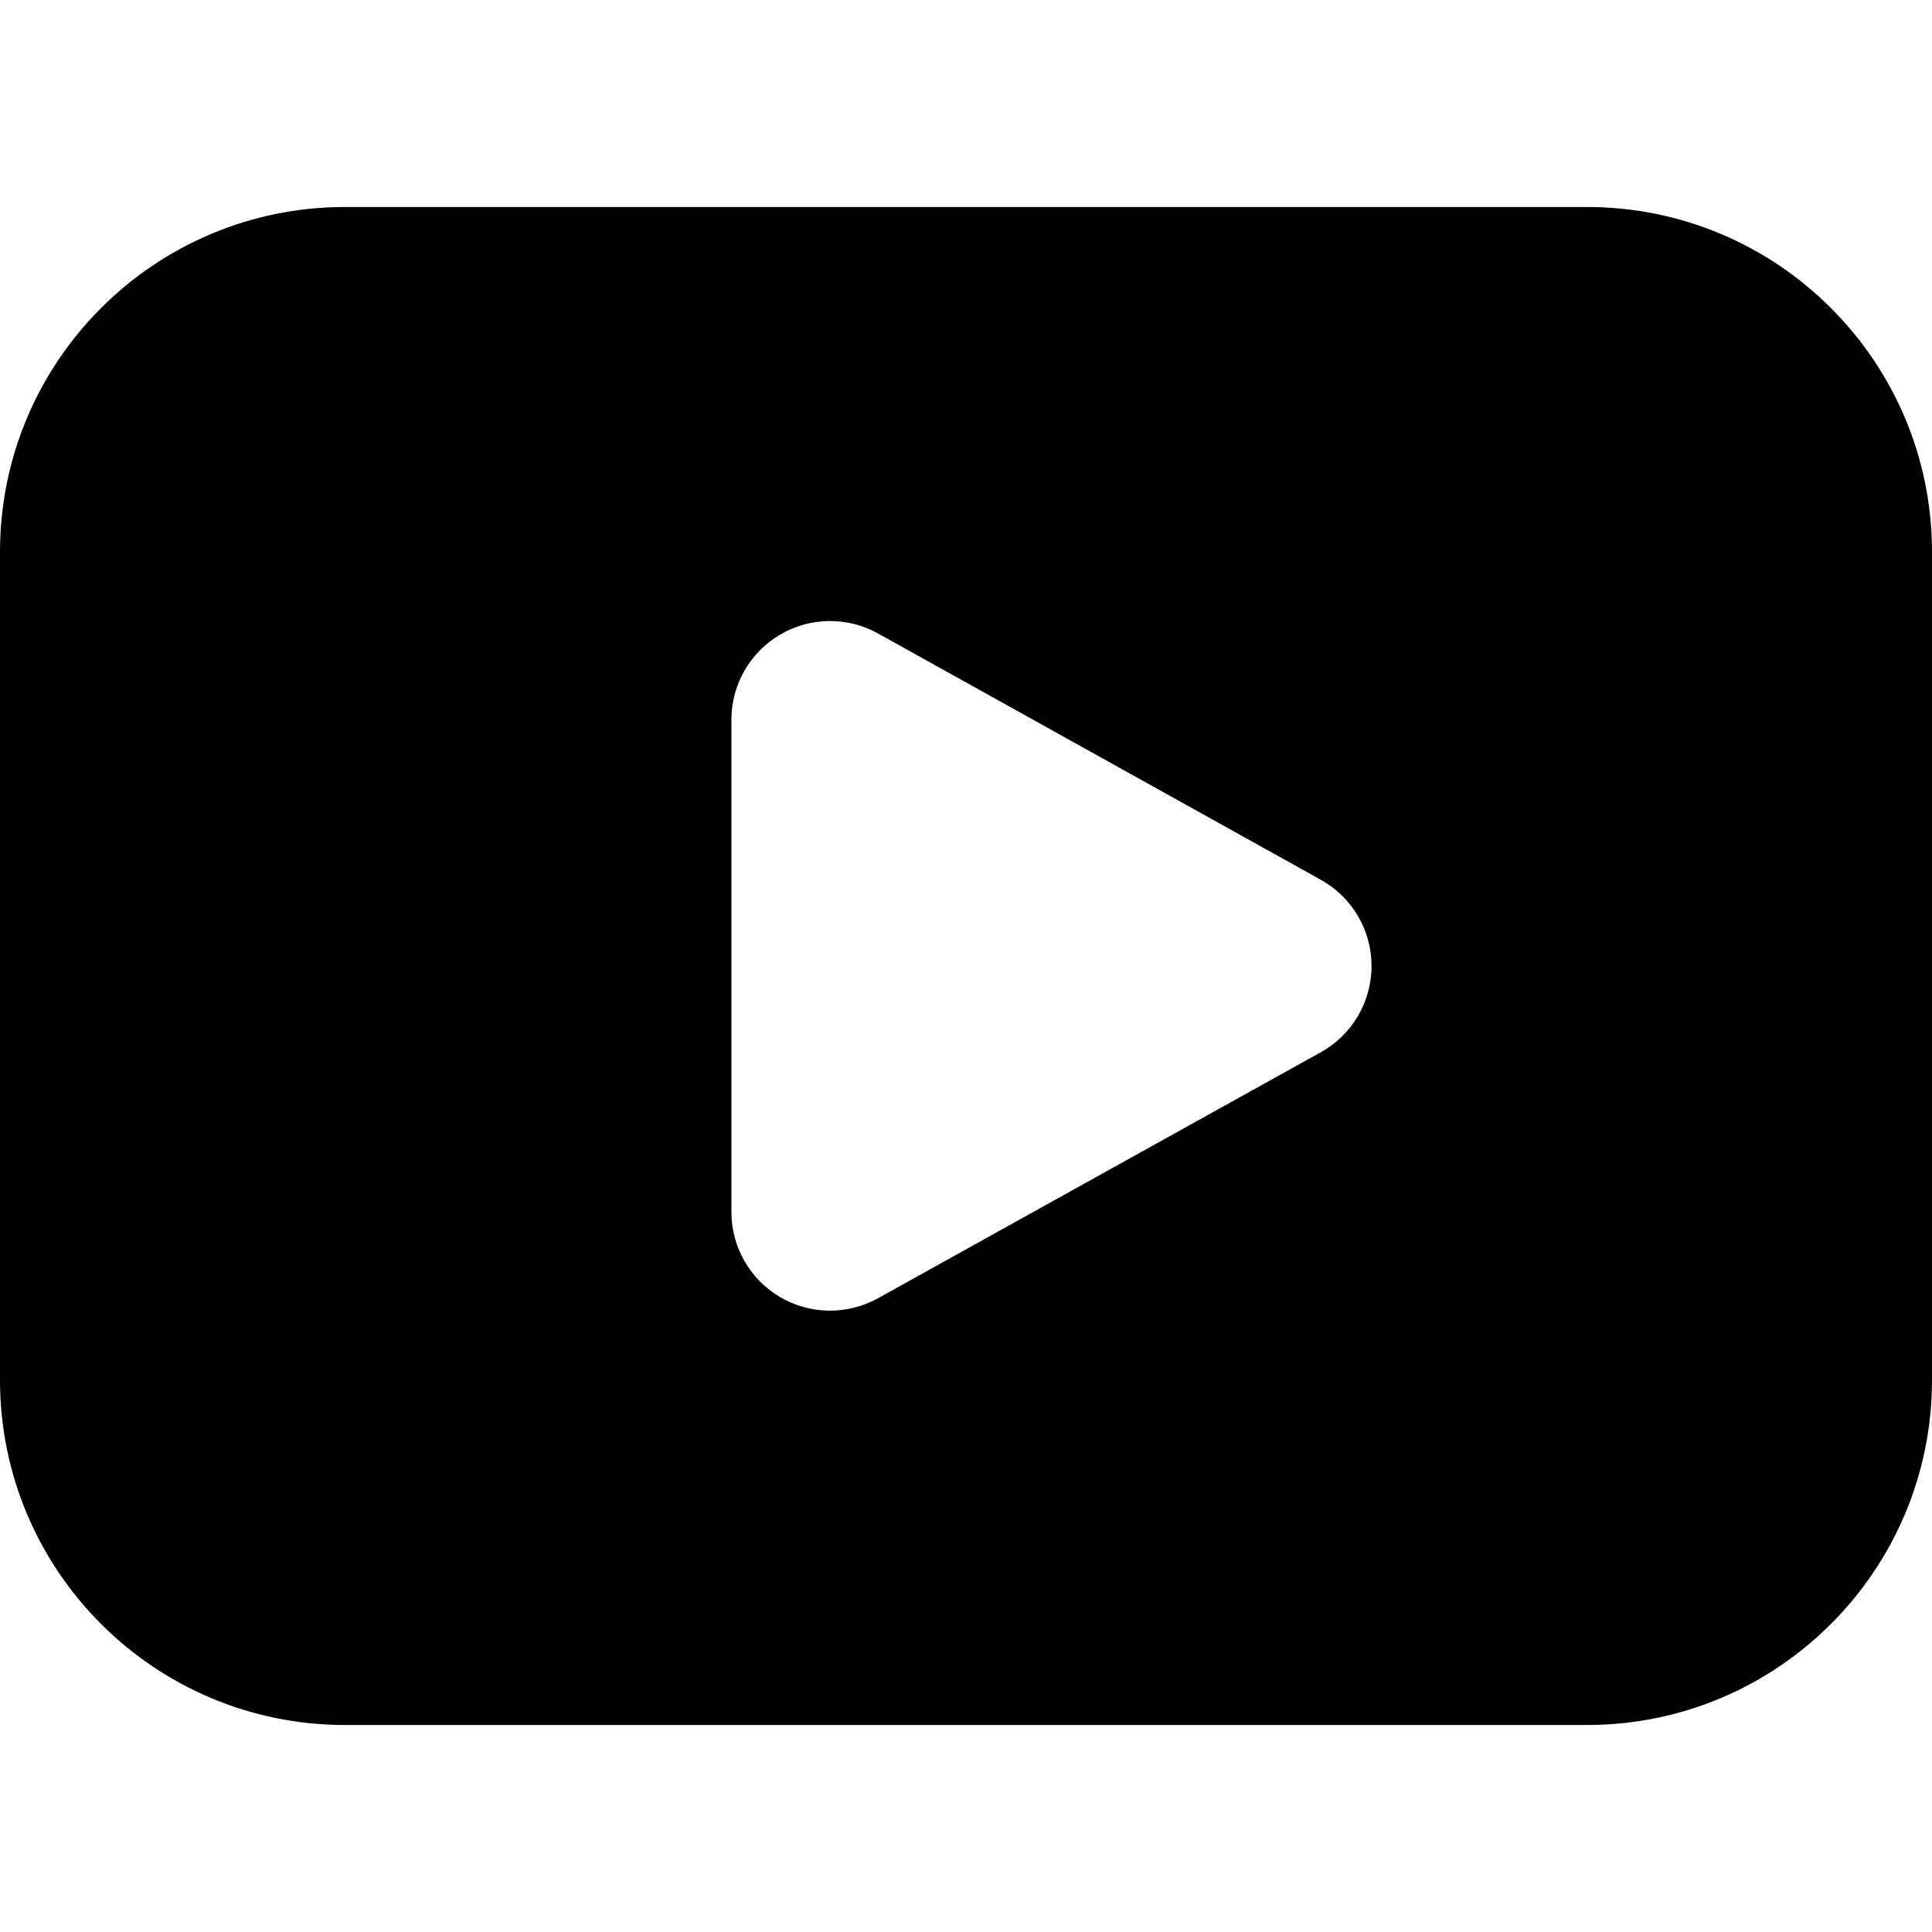
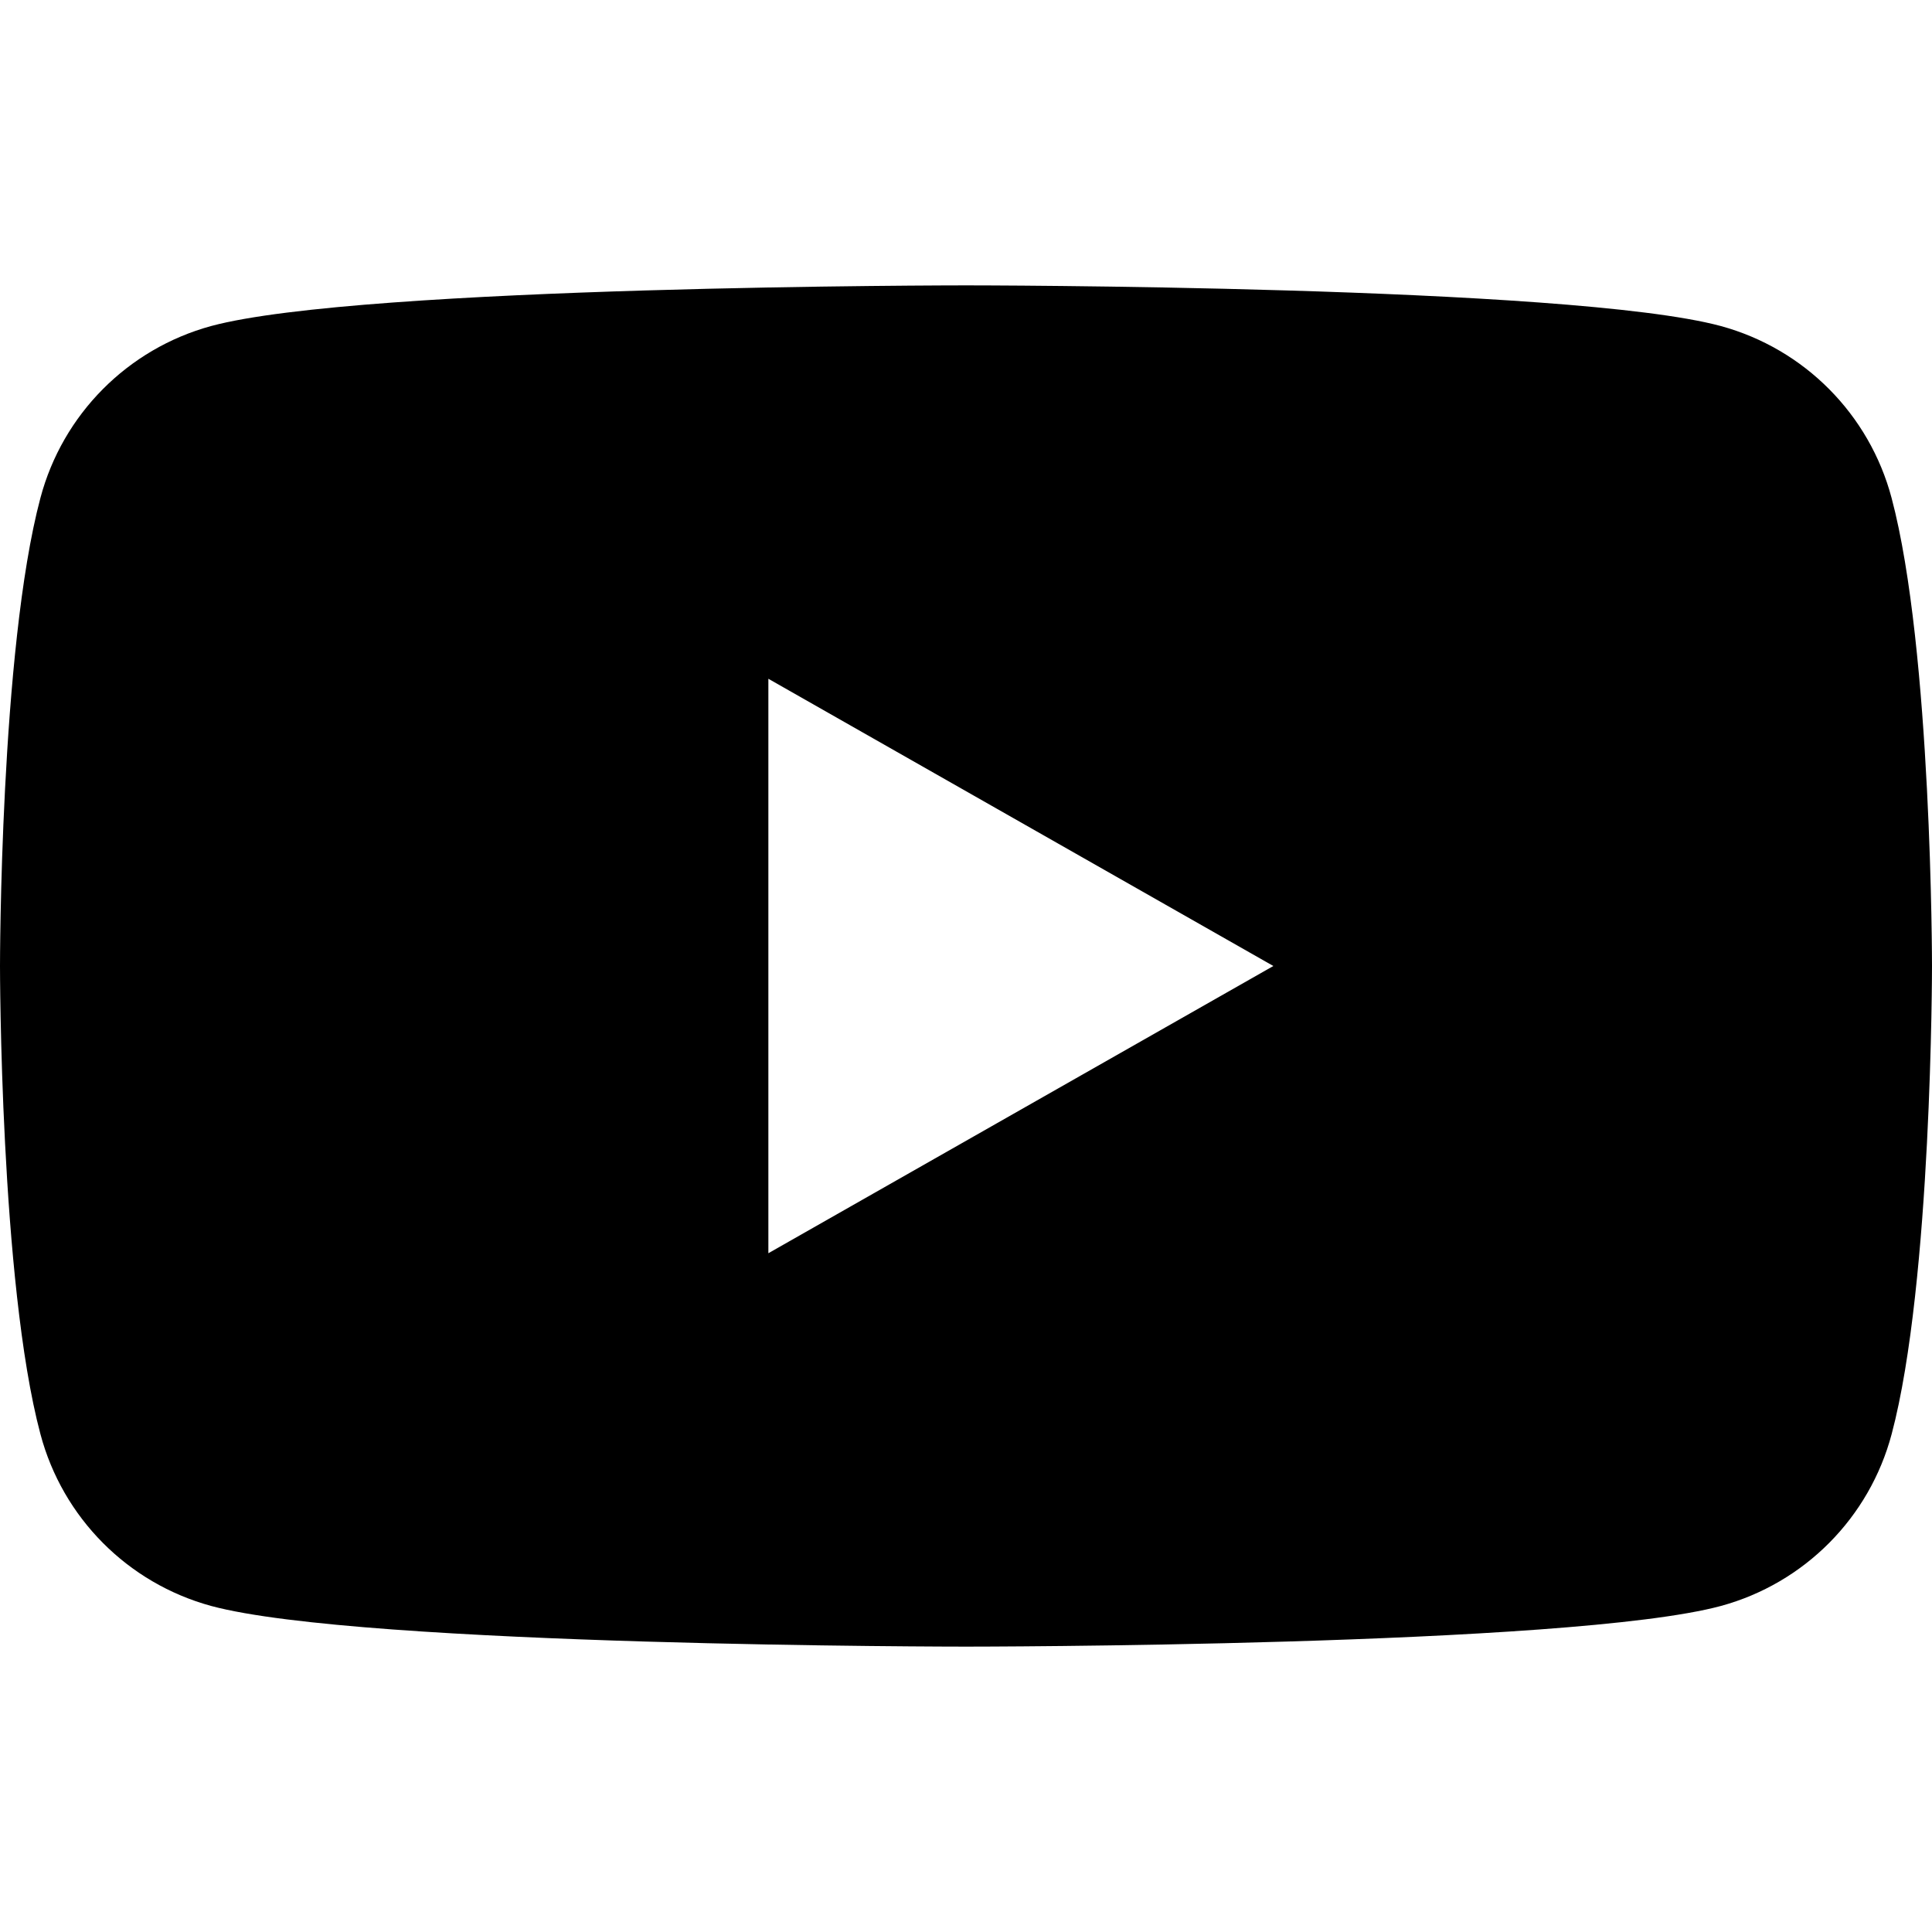
- <svg viewBox="0 0 140 140">
-   <path d="M115 15H25A25 25 0 000 40v60a25 25 0 0025 25h90a25 25 0 0025-25V40a25 25 0 00-25-25zM95.71 76.25L63.58 94.1A7.15 7.15 0 0153 87.85v-35.7a7.15 7.15 0 0110.6-6.26l32.11 17.86a7.15 7.15 0 010 12.5z" />
+ <svg xmlns="http://www.w3.org/2000/svg" role="img" viewBox="0 0 24 24">
+   <path d="M23.498 6.186a3.016 3.016 0 0 0-2.122-2.136C19.505 3.545 12 3.545 12 3.545s-7.505 0-9.377.505A3.017 3.017 0 0 0 .502 6.186C0 8.07 0 12 0 12s0 3.93.502 5.814a3.016 3.016 0 0 0 2.122 2.136c1.871.505 9.376.505 9.376.505s7.505 0 9.377-.505a3.015 3.015 0 0 0 2.122-2.136C24 15.93 24 12 24 12s0-3.93-.502-5.814zM9.545 15.568V8.432L15.818 12l-6.273 3.568z" />
</svg>
